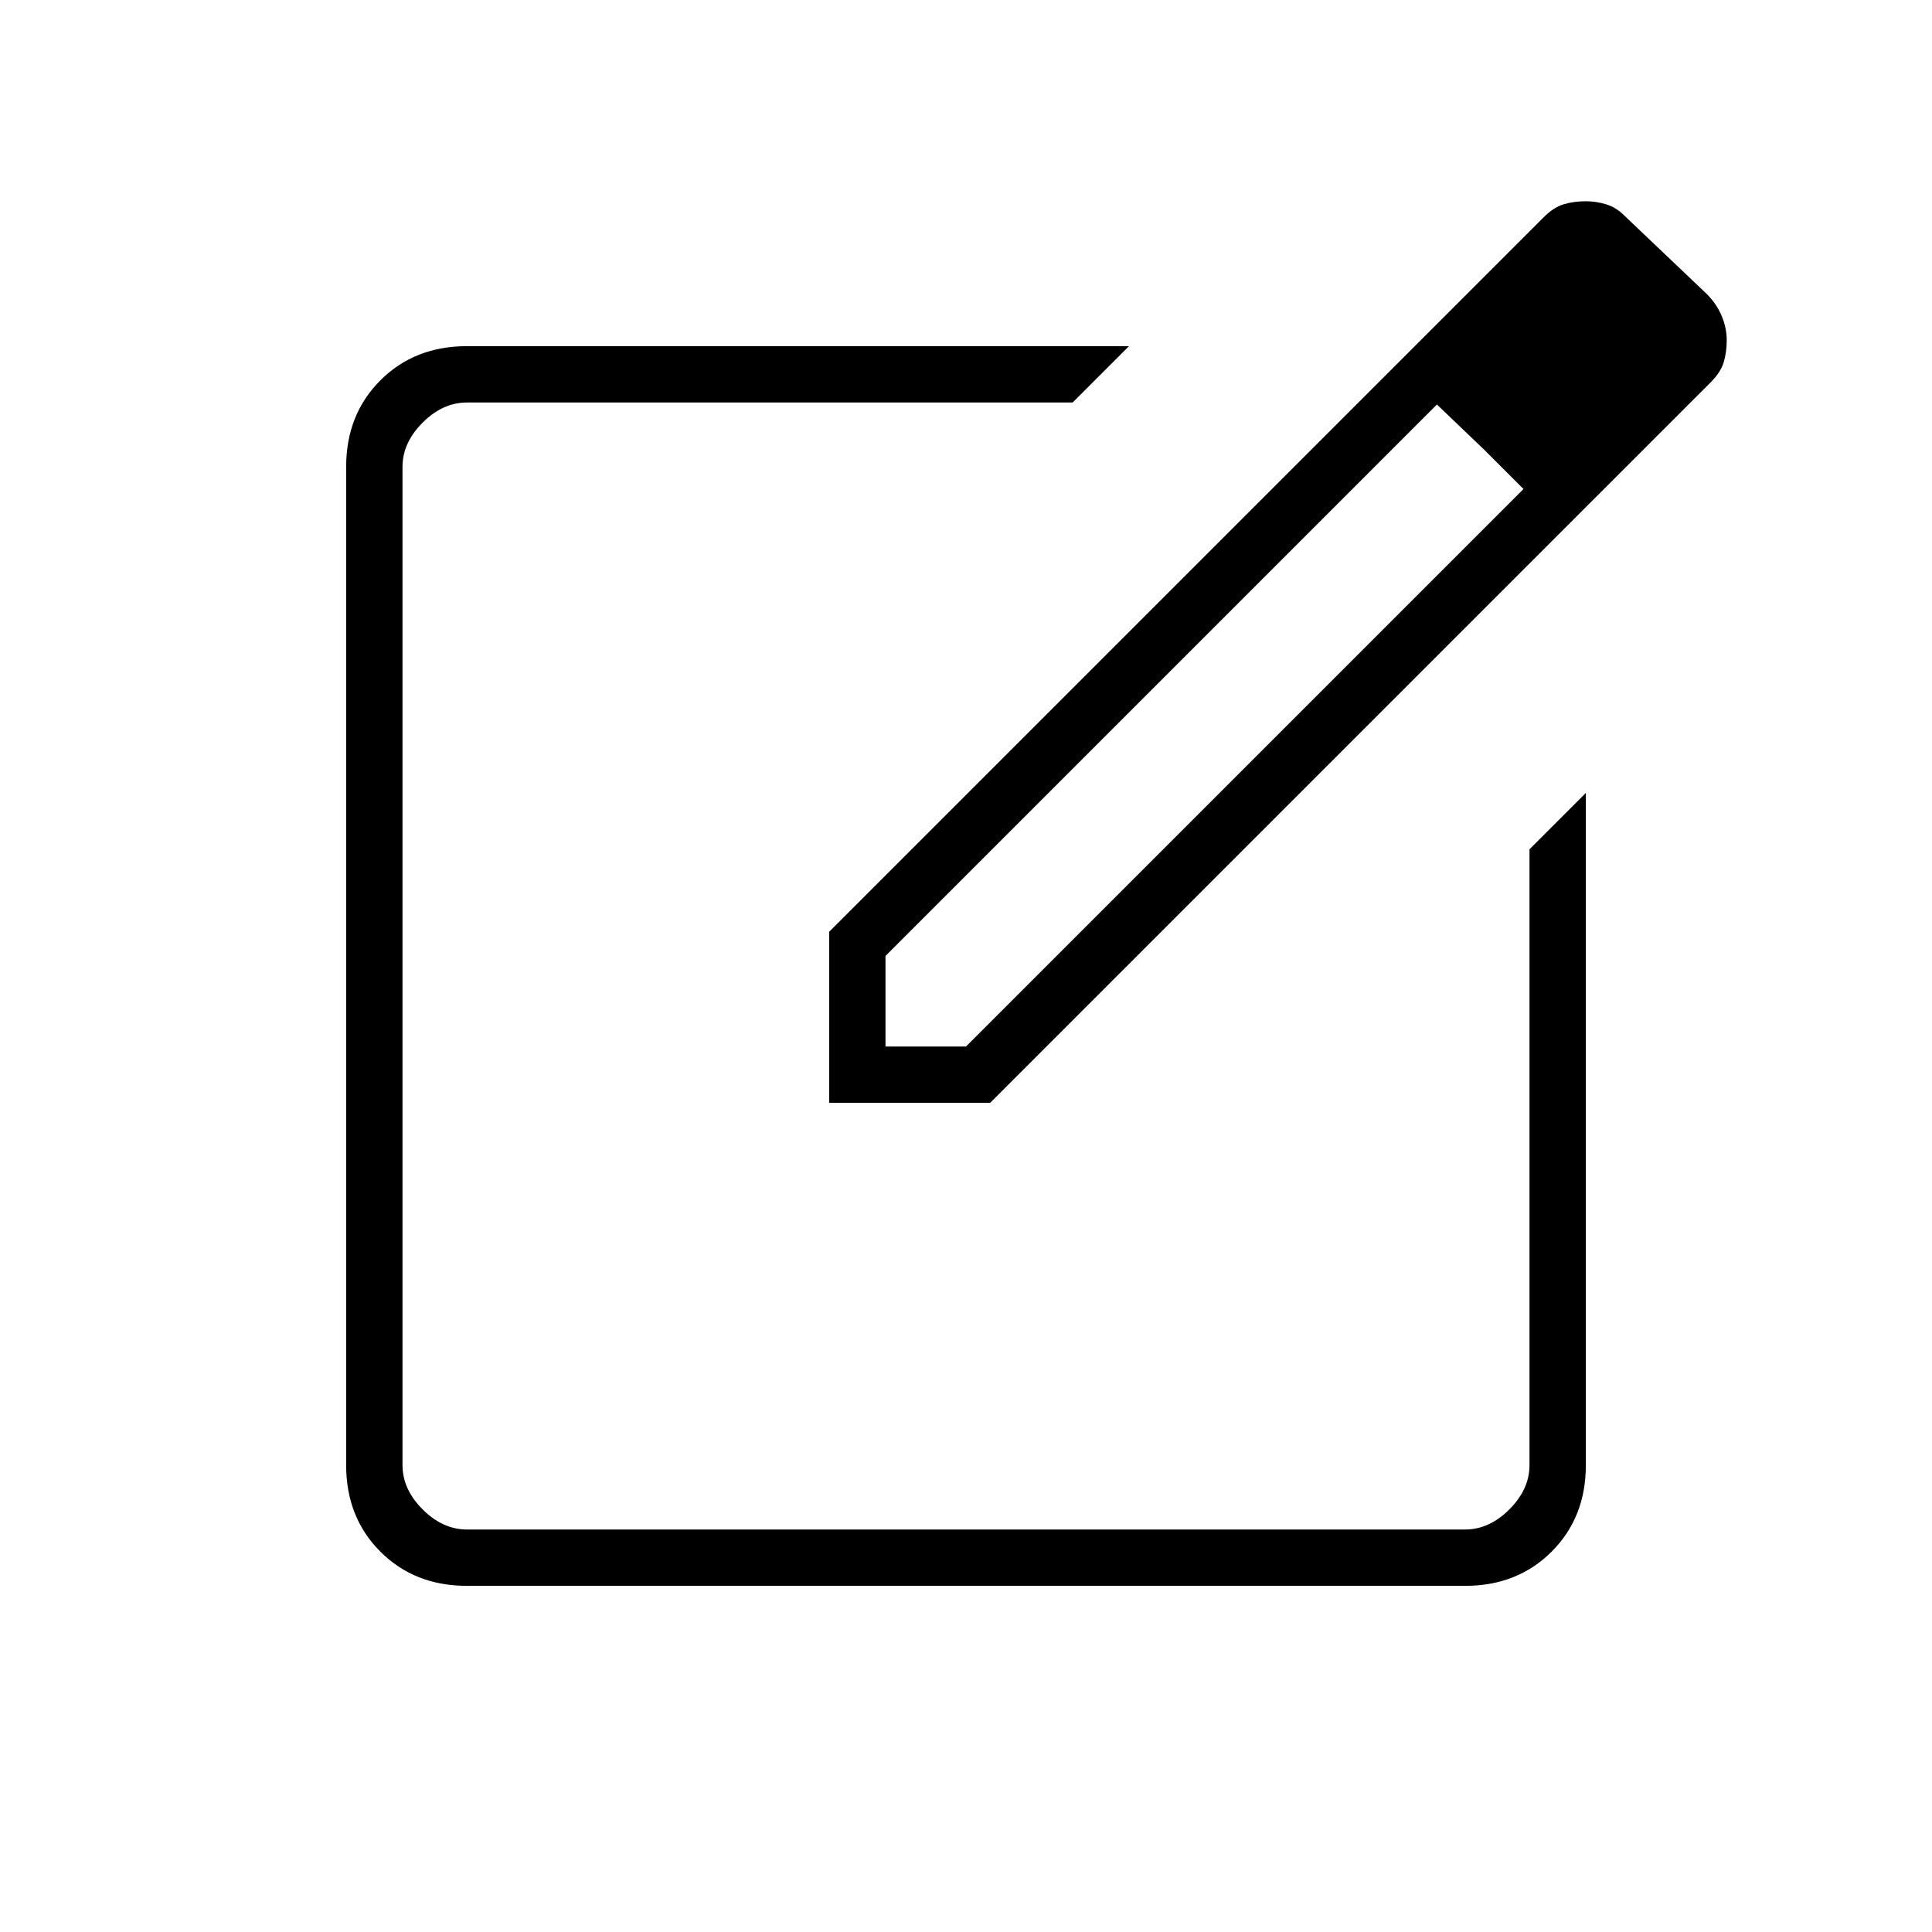
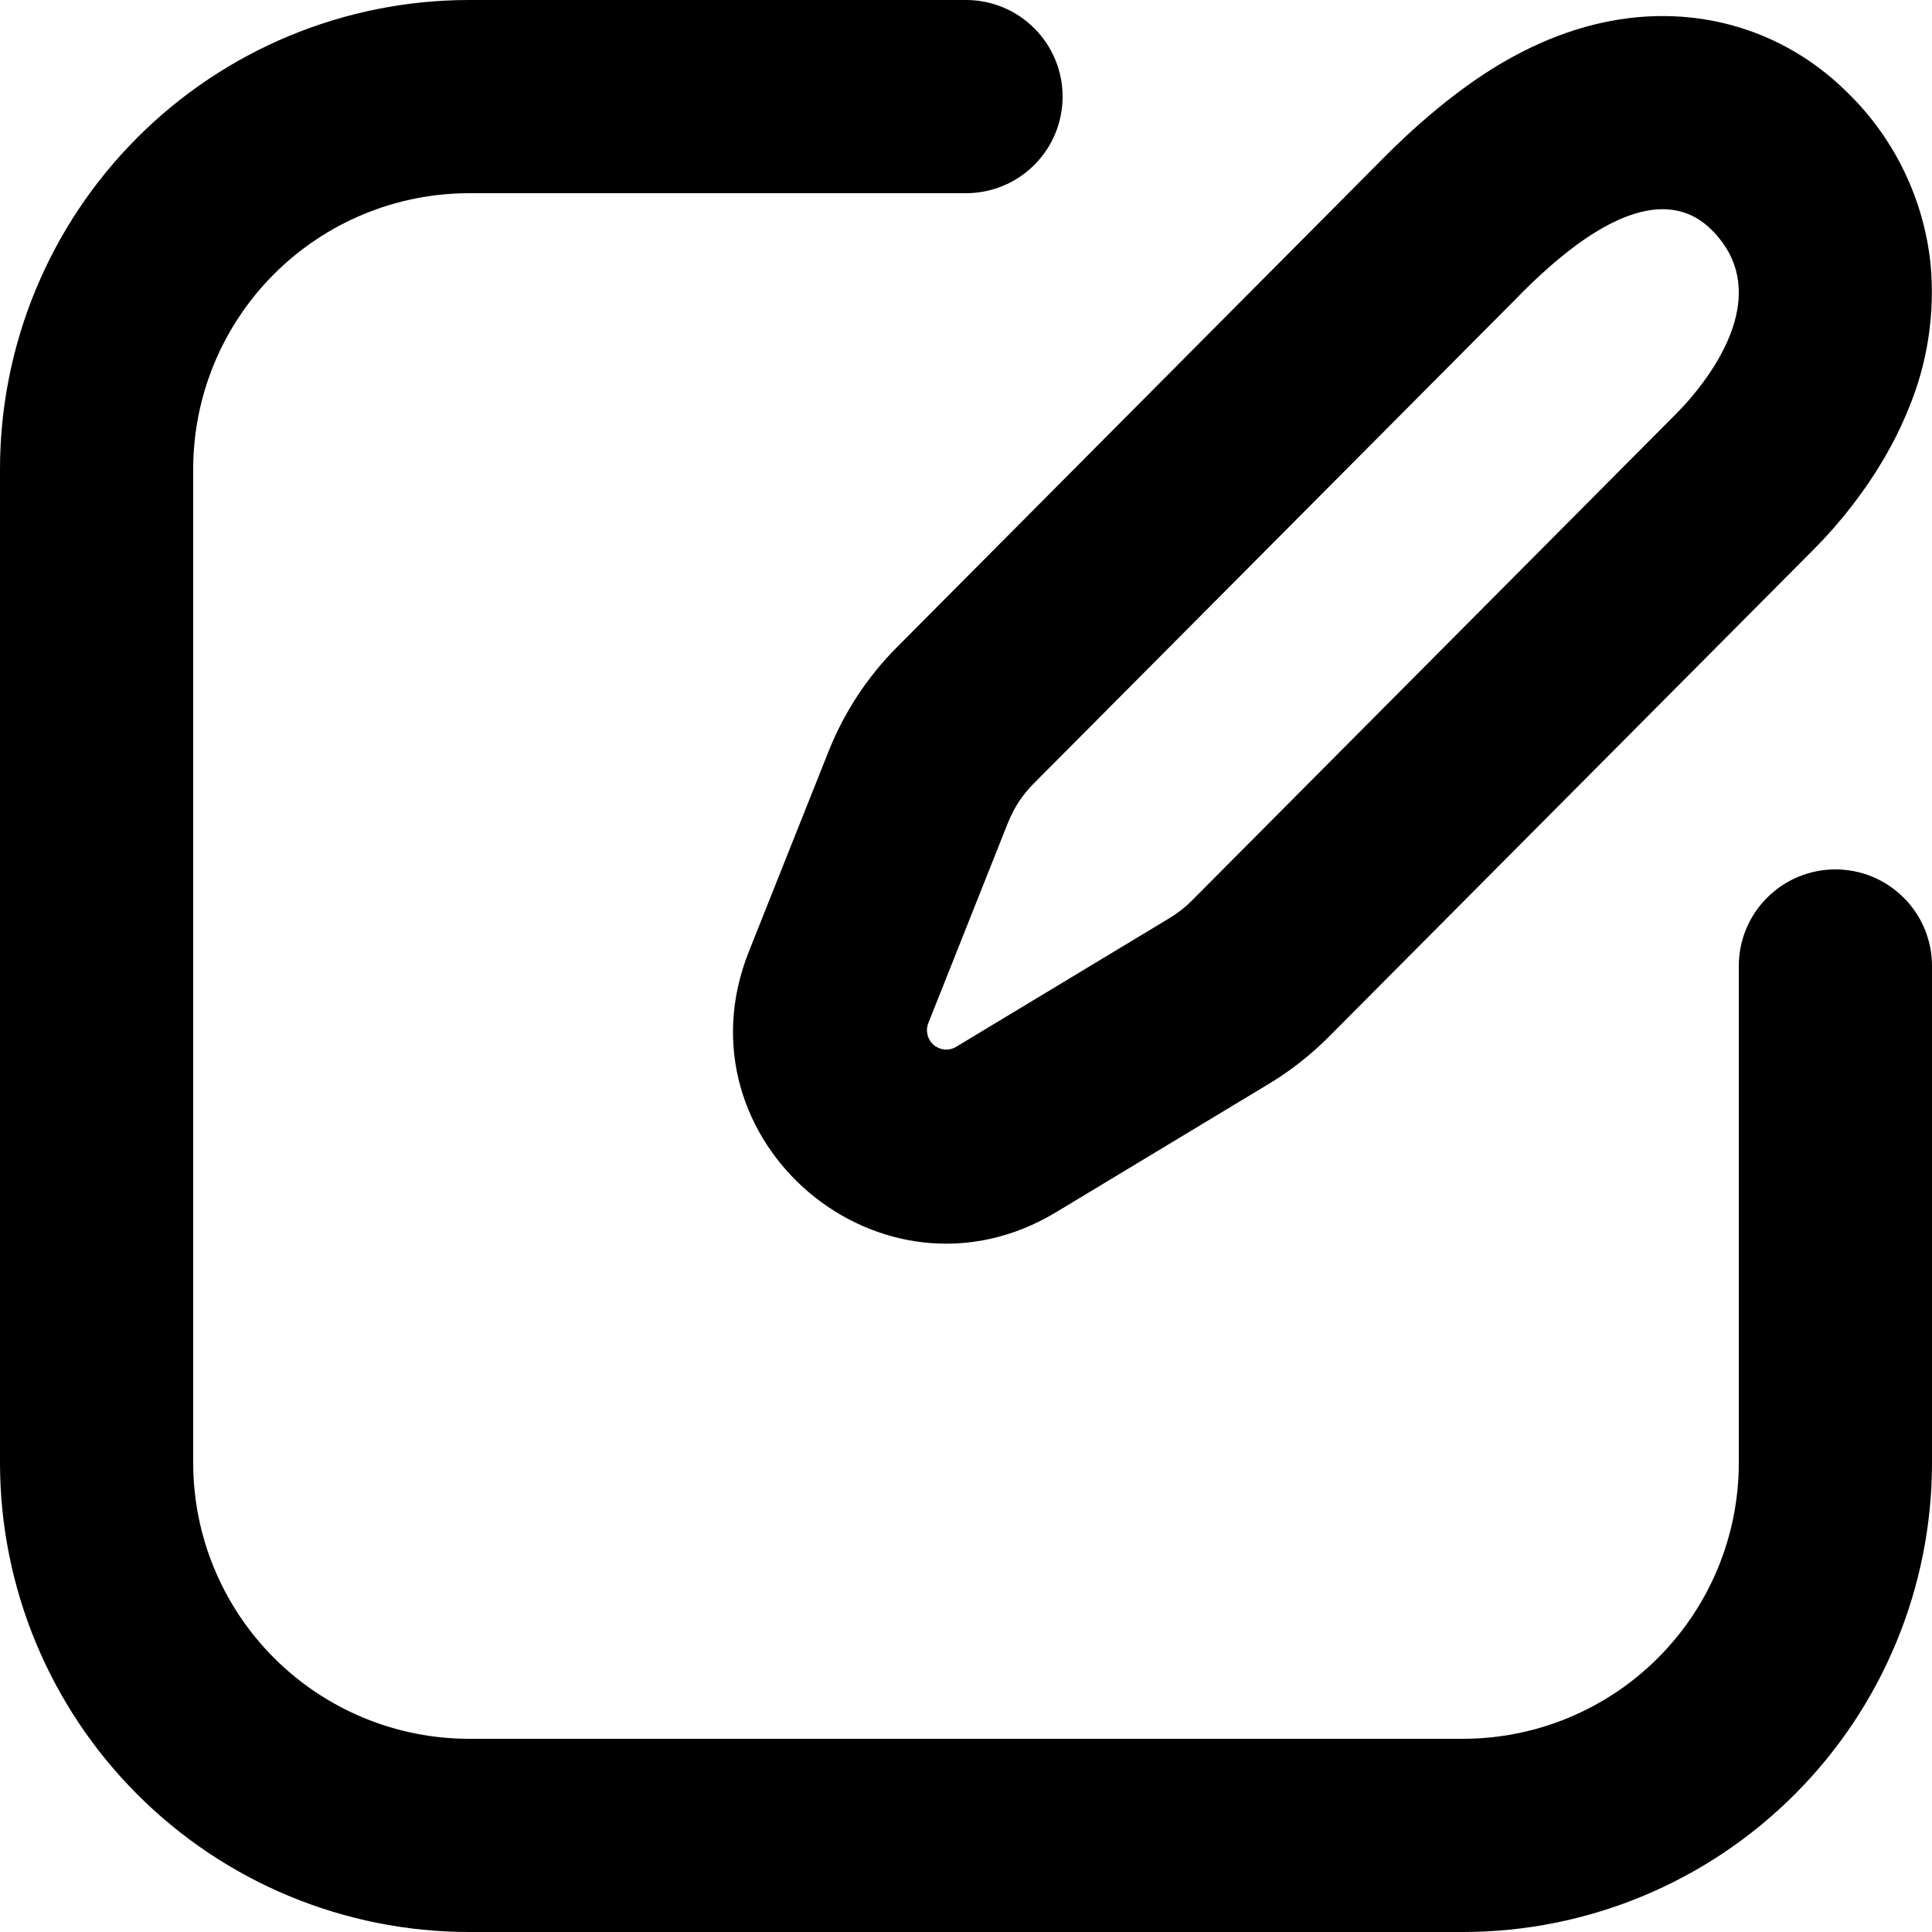
- <svg xmlns="http://www.w3.org/2000/svg" height="24px" viewBox="0 -960 960 960" width="24px" fill="242424">
-   <path d="M232-172q-26 0-43-17t-17-43v-496q0-26 17-43t43-17h329l-28 28H232q-12 0-22 10t-10 22v496q0 12 10 22t22 10h496q12 0 22-10t10-22v-306l28-28v334q0 26-17 43t-43 17H232Zm248-308Zm-68 68v-85l355-355q5-5 10-6.5t11-1.5q5 0 10 1.5t9 5.5l41 39q5 5 7.5 11t2.5 12q0 6-1.5 11t-6.5 10L492-412h-80Zm418-378-41-44 41 44ZM440-440h40l277-277-20-20-23-22-274 274v45Zm297-297-23-22 23 22 20 20-20-20Z" />
+ <svg xmlns="http://www.w3.org/2000/svg" width="20" height="20" viewBox="0 0 20 20" fill="none">
+   <path fill-rule="evenodd" clip-rule="evenodd" d="M0 4.857C0 3.569 0.512 2.333 1.423 1.423C2.333 0.512 3.569 0 4.857 0H10C10.265 0 10.52 0.105 10.707 0.293C10.895 0.48 11 0.735 11 1C11 1.265 10.895 1.52 10.707 1.707C10.52 1.895 10.265 2 10 2H4.857C4.099 2 3.373 2.301 2.837 2.837C2.301 3.373 2 4.099 2 4.857V15.143C2 15.901 2.301 16.627 2.837 17.163C3.373 17.699 4.099 18 4.857 18H15.143C15.901 18 16.627 17.699 17.163 17.163C17.699 16.627 18 15.901 18 15.143V10C18 9.735 18.105 9.48 18.293 9.293C18.48 9.105 18.735 9 19 9C19.265 9 19.52 9.105 19.707 9.293C19.895 9.48 20 9.735 20 10V15.143C20 16.431 19.488 17.667 18.577 18.577C17.667 19.488 16.431 20 15.143 20H4.857C3.569 20 2.333 19.488 1.423 18.577C0.512 17.667 0 16.431 0 15.143V4.857Z" fill="black" />
+   <path fill-rule="evenodd" clip-rule="evenodd" d="M13.137 11.219L10.932 12.549L9.899 10.836L12.104 9.506L12.107 9.504C12.192 9.453 12.27 9.392 12.339 9.322L17.349 4.286C17.399 4.235 17.448 4.183 17.494 4.129C17.825 3.743 18.315 2.979 17.722 2.383C17.221 1.879 16.503 2.355 16.038 2.764C15.913 2.874 15.793 2.989 15.678 3.109L15.644 3.143L10.704 8.108C10.587 8.224 10.495 8.364 10.434 8.518L9.61 10.591C9.594 10.63 9.592 10.673 9.602 10.714C9.612 10.754 9.635 10.791 9.667 10.818C9.699 10.845 9.739 10.861 9.78 10.865C9.822 10.868 9.863 10.858 9.899 10.836L10.932 12.549C9.127 13.637 6.972 11.809 7.752 9.851L8.577 7.779C8.738 7.374 8.979 7.006 9.287 6.698L14.226 1.732L14.255 1.703C14.402 1.553 14.896 1.047 15.495 0.683C15.822 0.486 16.344 0.225 16.989 0.175C17.729 0.116 18.519 0.349 19.139 0.972C19.614 1.441 19.912 2.059 19.984 2.722C20.034 3.239 19.955 3.76 19.754 4.239C19.464 4.956 18.98 5.483 18.767 5.696L13.757 10.732C13.57 10.919 13.364 11.082 13.137 11.219ZM17.59 4.093C17.59 4.093 17.586 4.096 17.577 4.099L17.59 4.093Z" fill="black" />
</svg>
